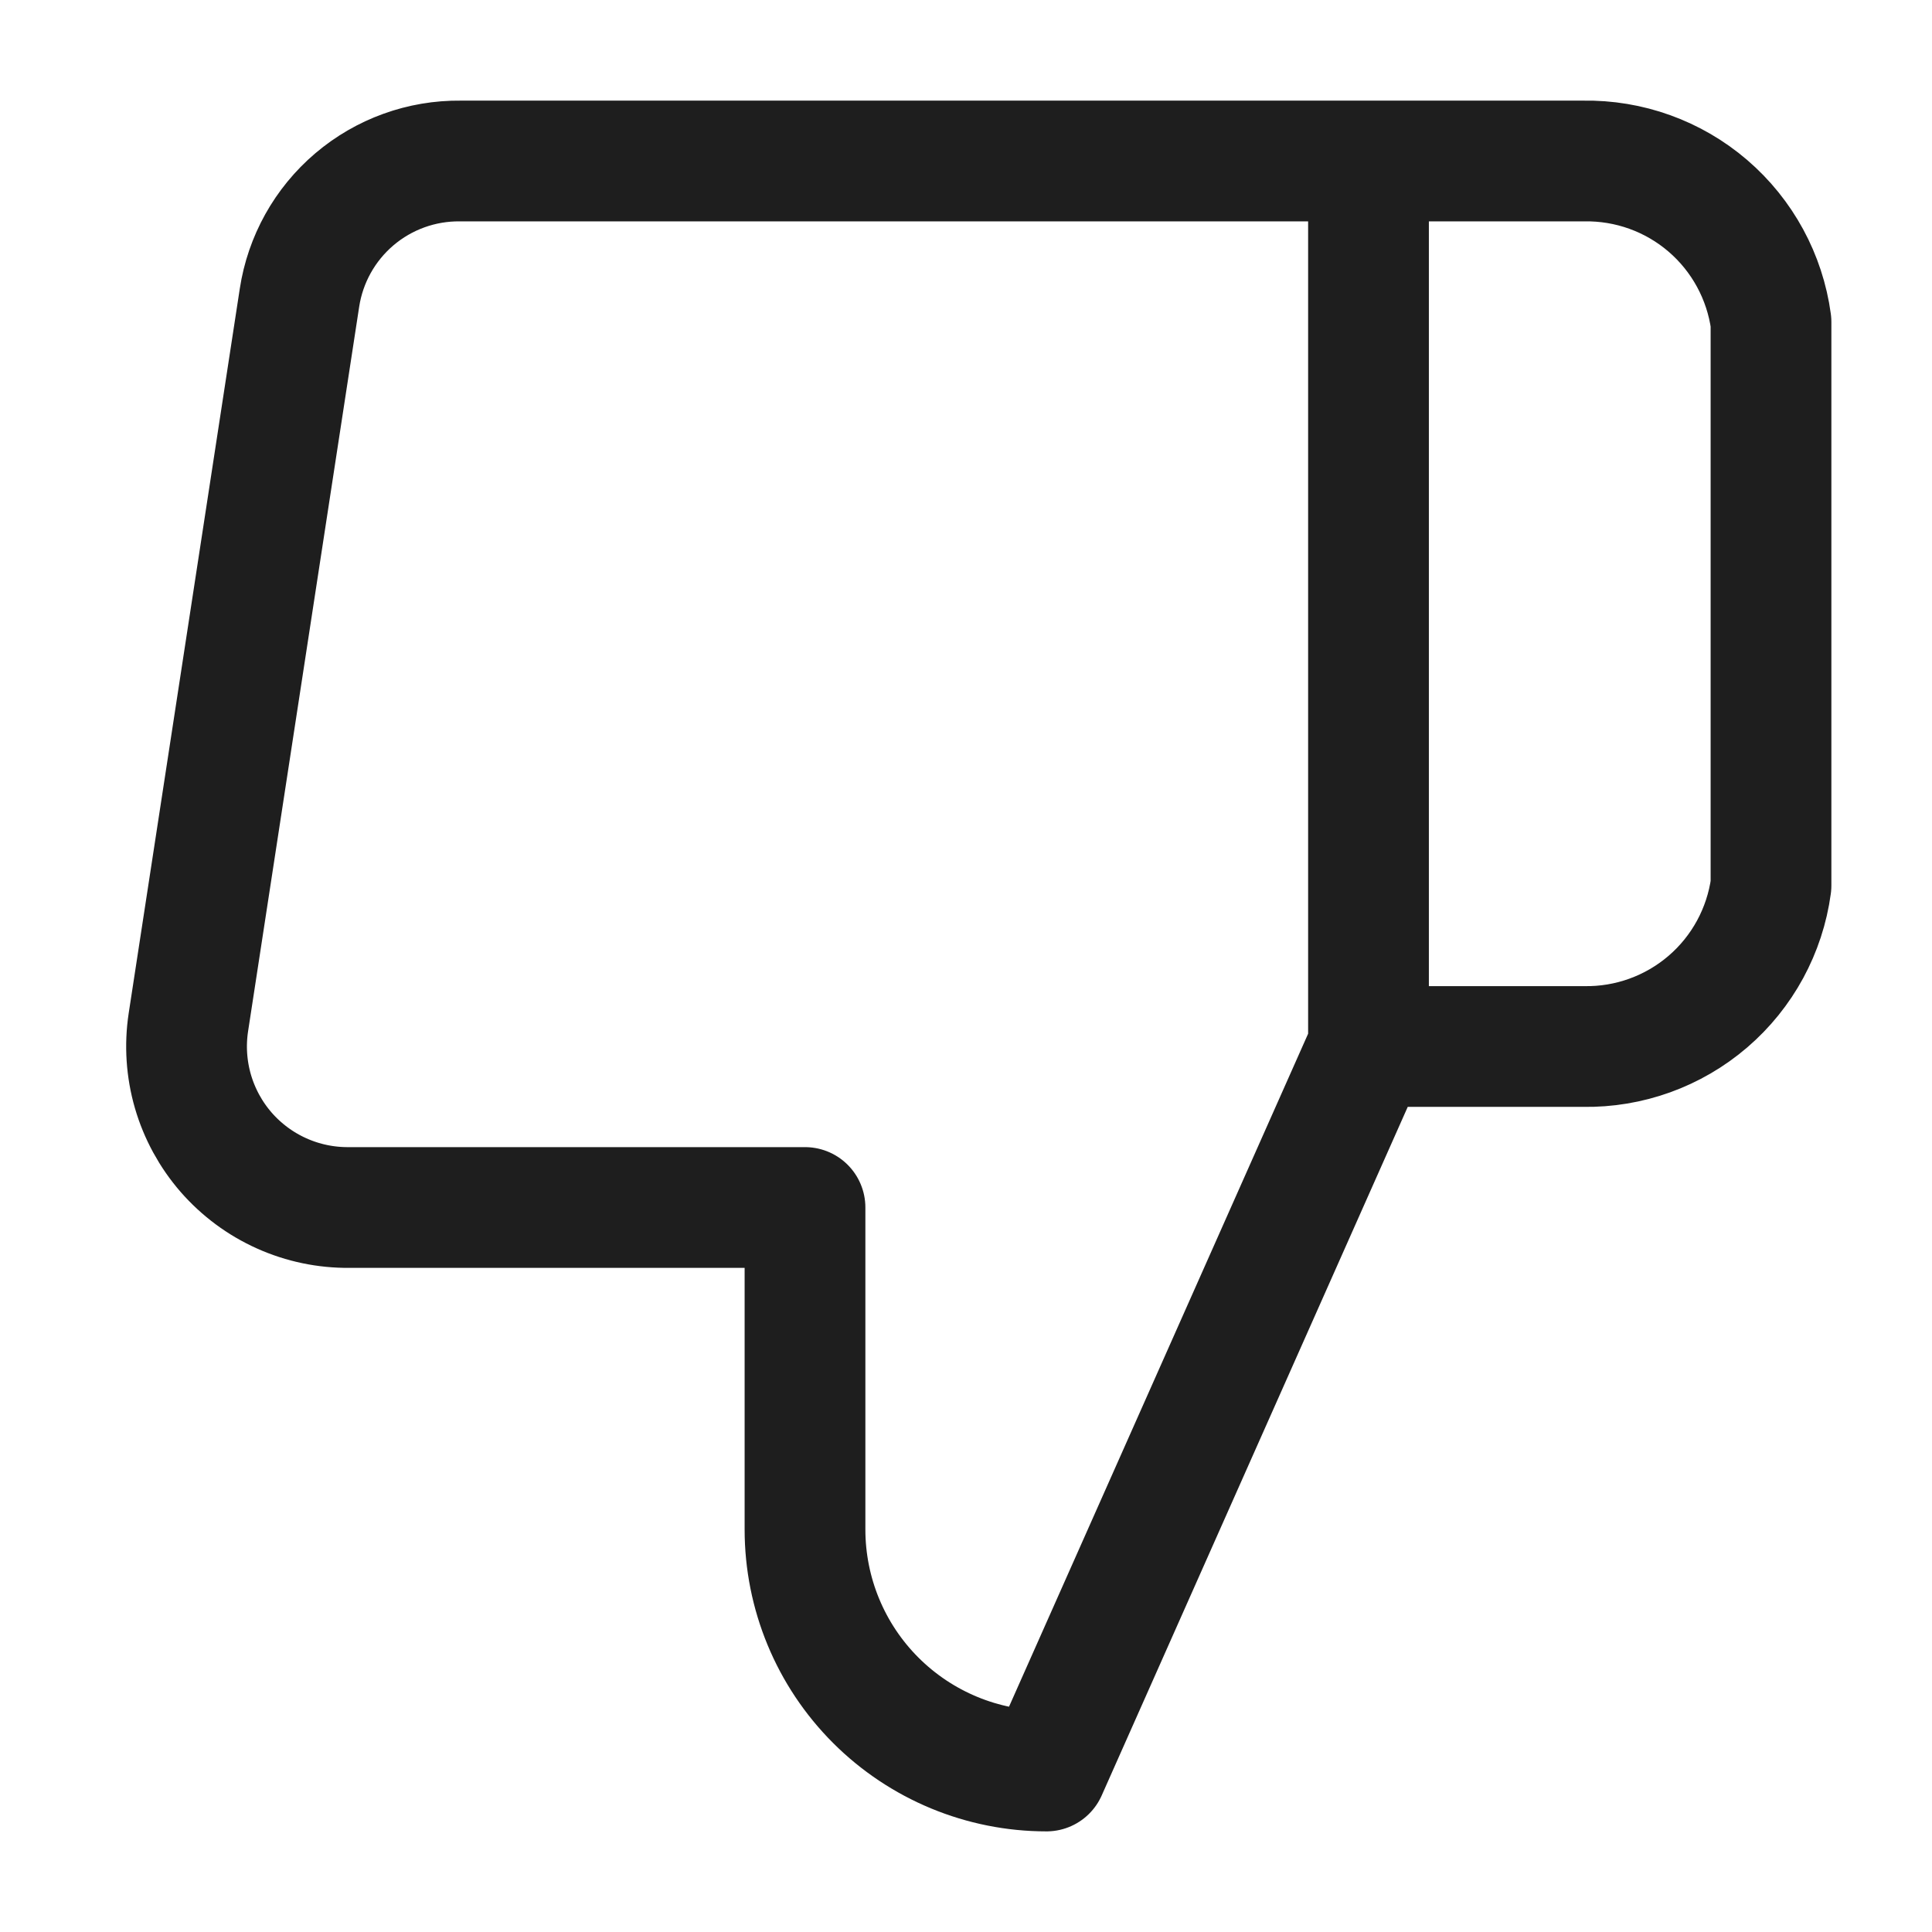
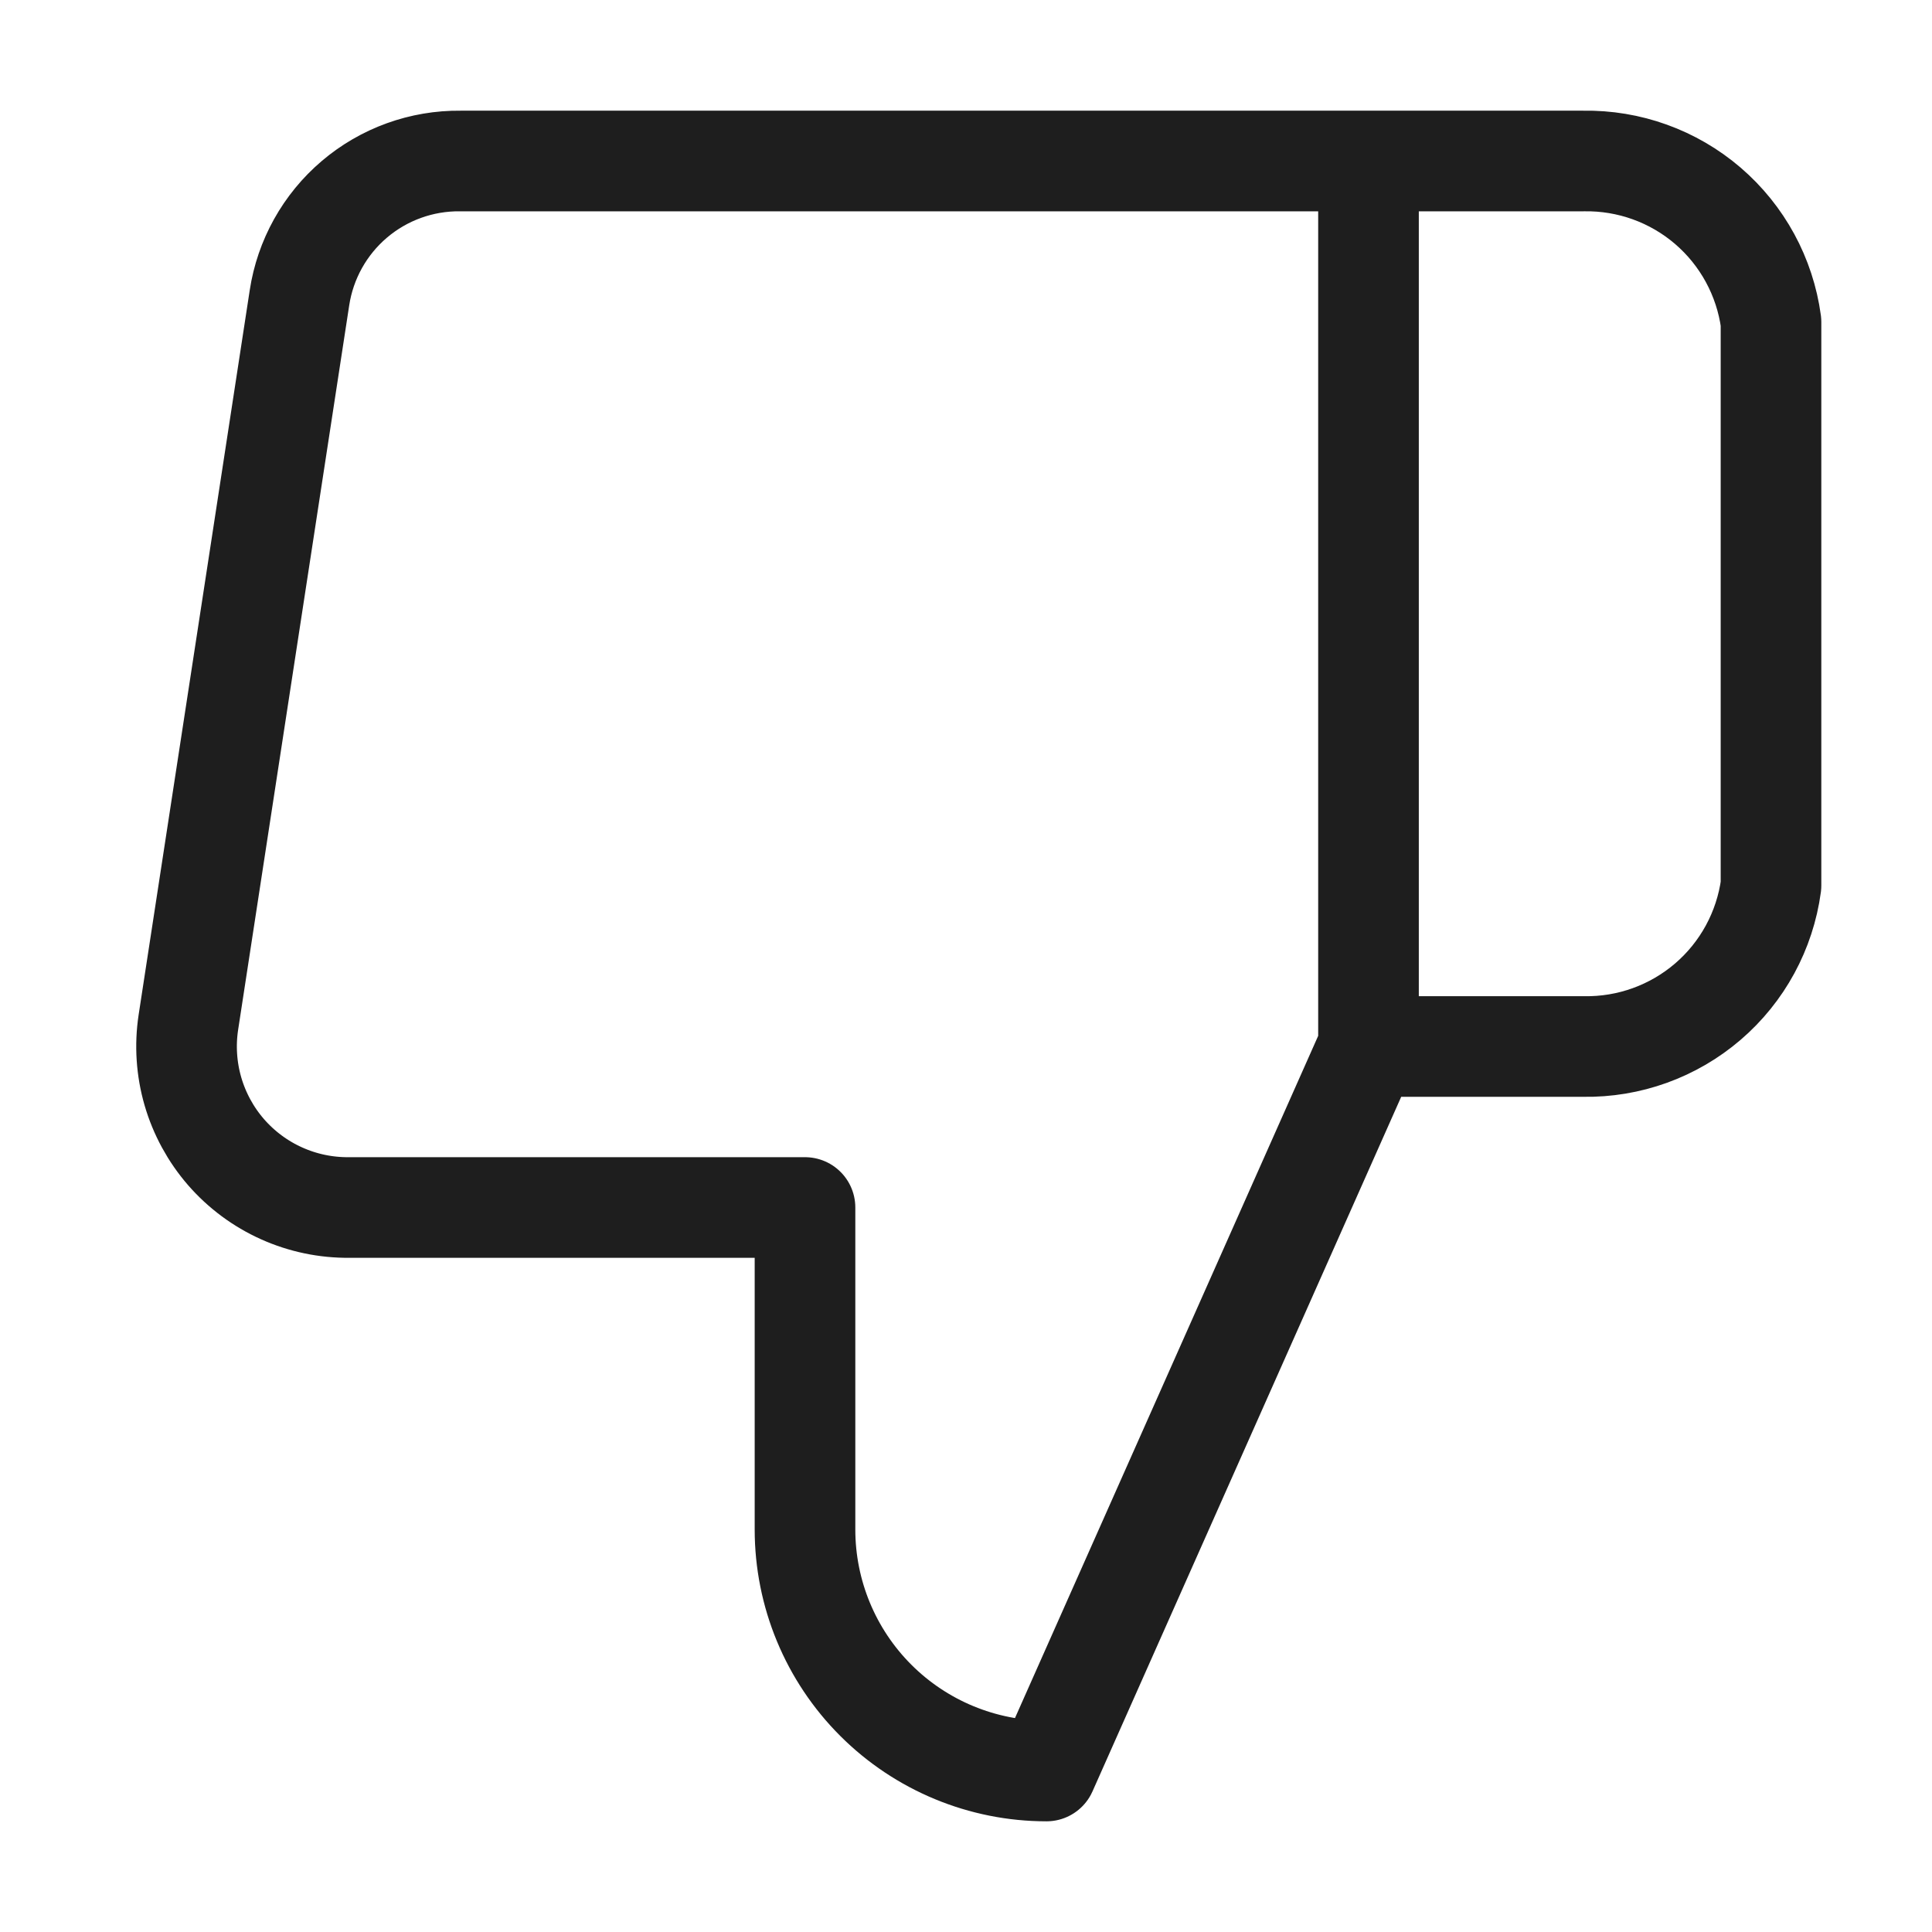
<svg xmlns="http://www.w3.org/2000/svg" width="48" height="48" viewBox="0 0 48 48" fill="none">
-   <path d="M34 26L26 44C24.409 44 22.883 43.368 21.757 42.242C20.632 41.117 20 39.591 20 38V30H8.68C8.1 30.006 7.526 29.887 6.997 29.649C6.468 29.412 5.997 29.062 5.616 28.625C5.236 28.187 4.955 27.672 4.793 27.115C4.632 26.558 4.593 25.973 4.68 25.4L7.44 7.4C7.585 6.446 8.069 5.577 8.804 4.952C9.539 4.327 10.475 3.989 11.44 4H34M34 26V4M34 26H39.34C40.472 26.02 41.572 25.623 42.431 24.886C43.29 24.149 43.848 23.122 44 22V8C43.848 6.878 43.29 5.851 42.431 5.113C41.572 4.376 40.472 3.98 39.34 4H34" stroke="#1E1E1E" stroke-width="3" stroke-linecap="round" stroke-linejoin="round" />
+   <path d="M34 26L26 44C24.409 44 22.883 43.368 21.757 42.242C20.632 41.117 20 39.591 20 38V30H8.68C8.1 30.006 7.526 29.887 6.997 29.649C6.468 29.412 5.997 29.062 5.616 28.625C5.236 28.187 4.955 27.672 4.793 27.115C4.632 26.558 4.593 25.973 4.68 25.4L7.44 7.4C7.585 6.446 8.069 5.577 8.804 4.952C9.539 4.327 10.475 3.989 11.44 4H34M34 26V4M34 26H39.34C40.472 26.02 41.572 25.623 42.431 24.886C43.29 24.149 43.848 23.122 44 22V8C43.848 6.878 43.29 5.851 42.431 5.113C41.572 4.376 40.472 3.98 39.34 4H34" stroke="#1E1E1E" stroke-width="2.5" stroke-linecap="round" stroke-linejoin="round" />
</svg>
